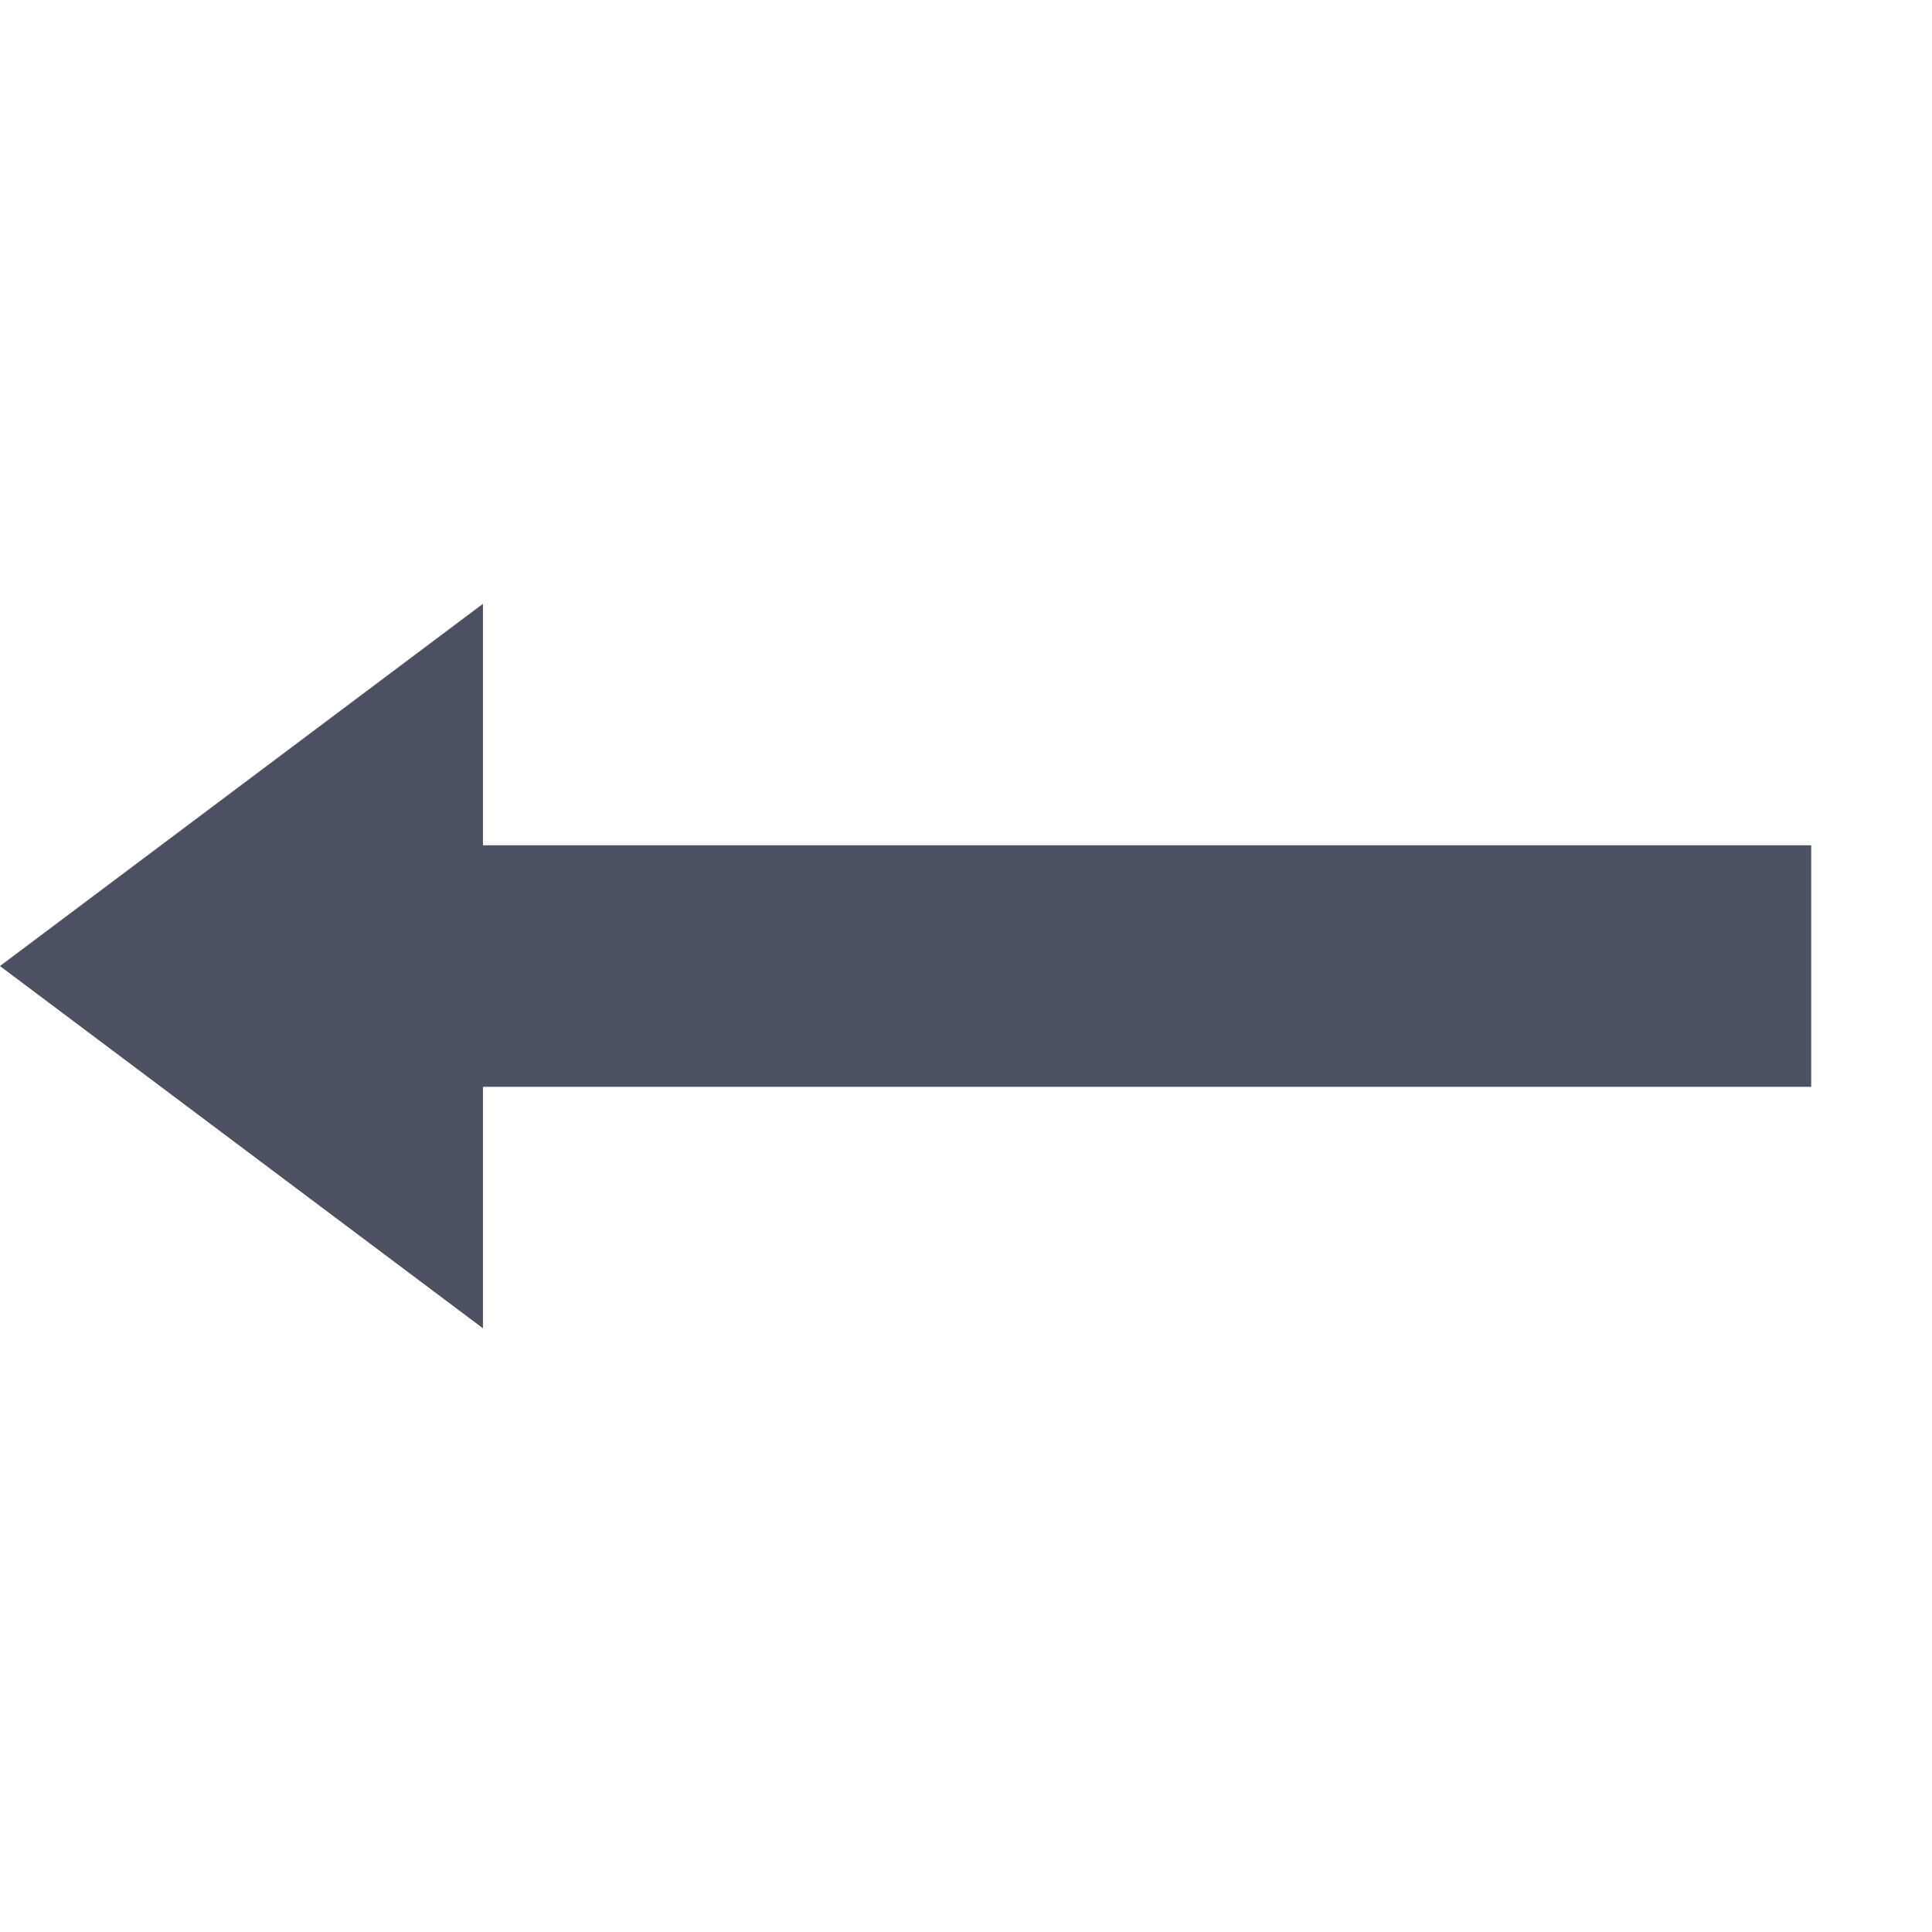
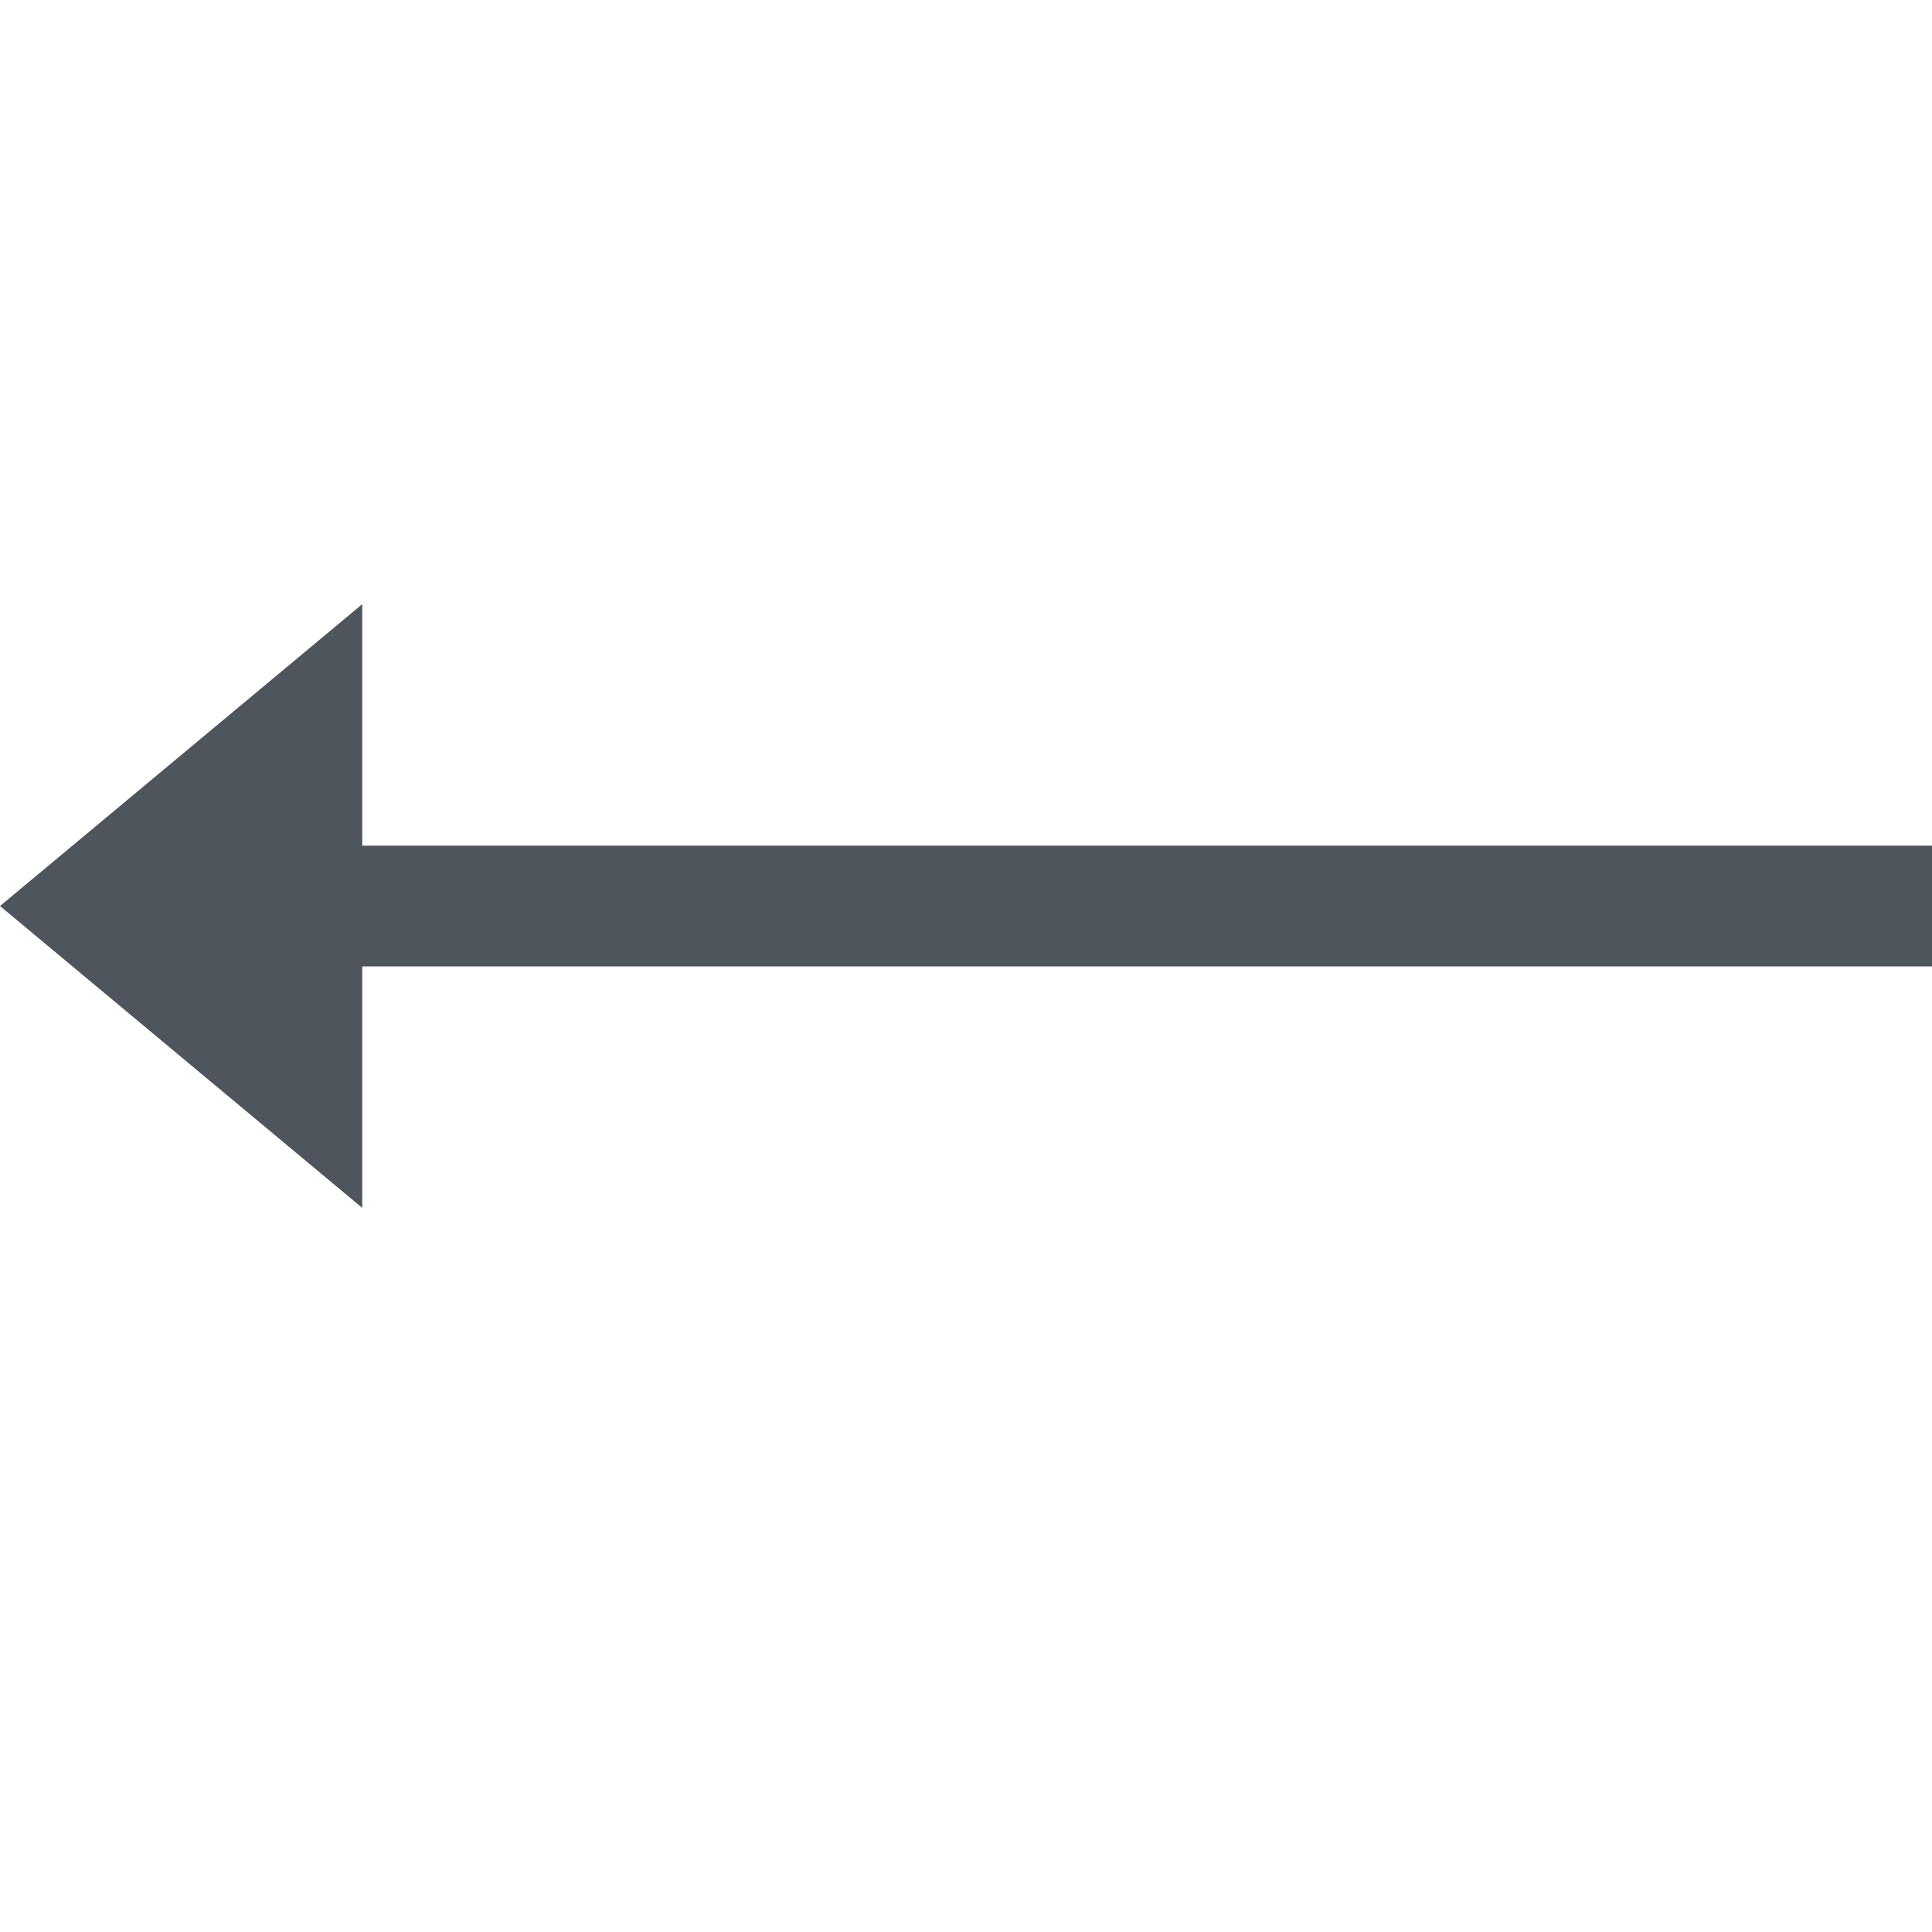
<svg xmlns="http://www.w3.org/2000/svg" xmlns:ns1="http://www.openswatchbook.org/uri/2009/osb" height="16" id="svg7384" style="enable-background:new" version="1.1" width="16">
  <defs id="defs7386">
+     <linearGradient id="linearGradient6882" ns1:paint="solid">
+       <stop id="stop6884" offset="0" style="stop-color:#555555;stop-opacity:1;" />
+     </linearGradient>
    <linearGradient id="linearGradient5606" ns1:paint="solid">
      <stop id="stop5608" offset="0" style="stop-color:#000000;stop-opacity:1;" />
    </linearGradient>
    <filter id="filter7554" style="color-interpolation-filters:sRGB">
      <feBlend id="feBlend7556" in2="BackgroundImage" mode="darken" />
    </filter>
  </defs>
-   <g id="layer9" style="display:inline" transform="translate(-525.0004,295.0034)">
-     <path d="m 529,-290.003 0,2 7,0 4,0 0,2 -6.812,0 -4.188,0 0,2 -4,-3 z" id="path5128" style="color:#bebebe;text-indent:0;text-transform:none;block-progression:tb;fill:#4c5263;fill-opacity:1;stroke:none" />
+   <g id="layer9" style="display:inline" transform="translate(-1157,35.00336)">
+     <path d="m 1160,-30 v 2 h 13 v 1 h -13 v 2 l -3,-2.5 z" id="path7195" style="color:#000000;font-style:normal;font-variant:normal;font-weight:normal;font-stretch:normal;font-size:medium;line-height:normal;font-family:sans-serif;font-variant-ligatures:normal;font-variant-position:normal;font-variant-caps:normal;font-variant-numeric:normal;font-variant-alternates:normal;font-feature-settings:normal;text-indent:0;text-align:start;text-decoration:none;text-decoration-line:none;text-decoration-style:solid;text-decoration-color:#000000;letter-spacing:normal;word-spacing:normal;text-transform:none;writing-mode:lr-tb;direction:ltr;text-orientation:mixed;dominant-baseline:auto;baseline-shift:baseline;text-anchor:start;white-space:normal;shape-padding:0;clip-rule:nonzero;display:inline;overflow:visible;visibility:visible;opacity:1;isolation:auto;mix-blend-mode:normal;color-interpolation:sRGB;color-interpolation-filters:linearRGB;solid-color:#000000;solid-opacity:1;vector-effect:none;fill:#4f555d;fill-opacity:1;fill-rule:evenodd;stroke:none;stroke-width:1px;stroke-linecap:butt;stroke-linejoin:miter;stroke-miterlimit:4;stroke-dasharray:none;stroke-dashoffset:0;stroke-opacity:1;color-rendering:auto;image-rendering:auto;shape-rendering:auto;text-rendering:auto;enable-background:accumulate" />
  </g>
-   <g id="layer10" style="display:inline;filter:url(#filter7554)" transform="translate(-525.0004,295.0034)" />
-   <g id="layer1" style="display:inline" transform="translate(-284.0002,-321.9966)" />
-   <g id="layer14" style="display:inline" transform="translate(-525.0004,295.0034)" />
-   <g id="layer15" style="display:inline" transform="translate(-525.0004,295.0034)" />
-   <g id="g71291" style="display:inline" transform="translate(-525.0004,295.0034)" />
-   <g id="layer2" style="display:inline" transform="translate(-284.0002,-171.9966)" />
-   <g id="g6058" style="display:inline" transform="translate(-284.0002,-171.9966)" />
-   <g id="layer12" style="display:inline" transform="translate(-525.0004,295.0034)" />
+   <g id="layer10" style="display:inline;filter:url(#filter7554)" transform="translate(-1157,35.00336)" />
+   <g id="layer1" style="display:inline" transform="translate(-916,-581.9966)" />
+   <g id="layer14" style="display:inline" transform="translate(-1157,35.00336)" />
+   <g id="layer15" style="display:inline" transform="translate(-1157,35.00336)" />
+   <g id="g71291" style="display:inline" transform="translate(-1157,35.00336)" />
+   <g id="layer2" style="display:inline" transform="translate(-916,-431.9966)" />
+   <g id="layer12" style="display:inline" transform="translate(-1157,35.00336)" />
+   <g id="layer3" transform="translate(-916,-691.9966)" />
</svg>
